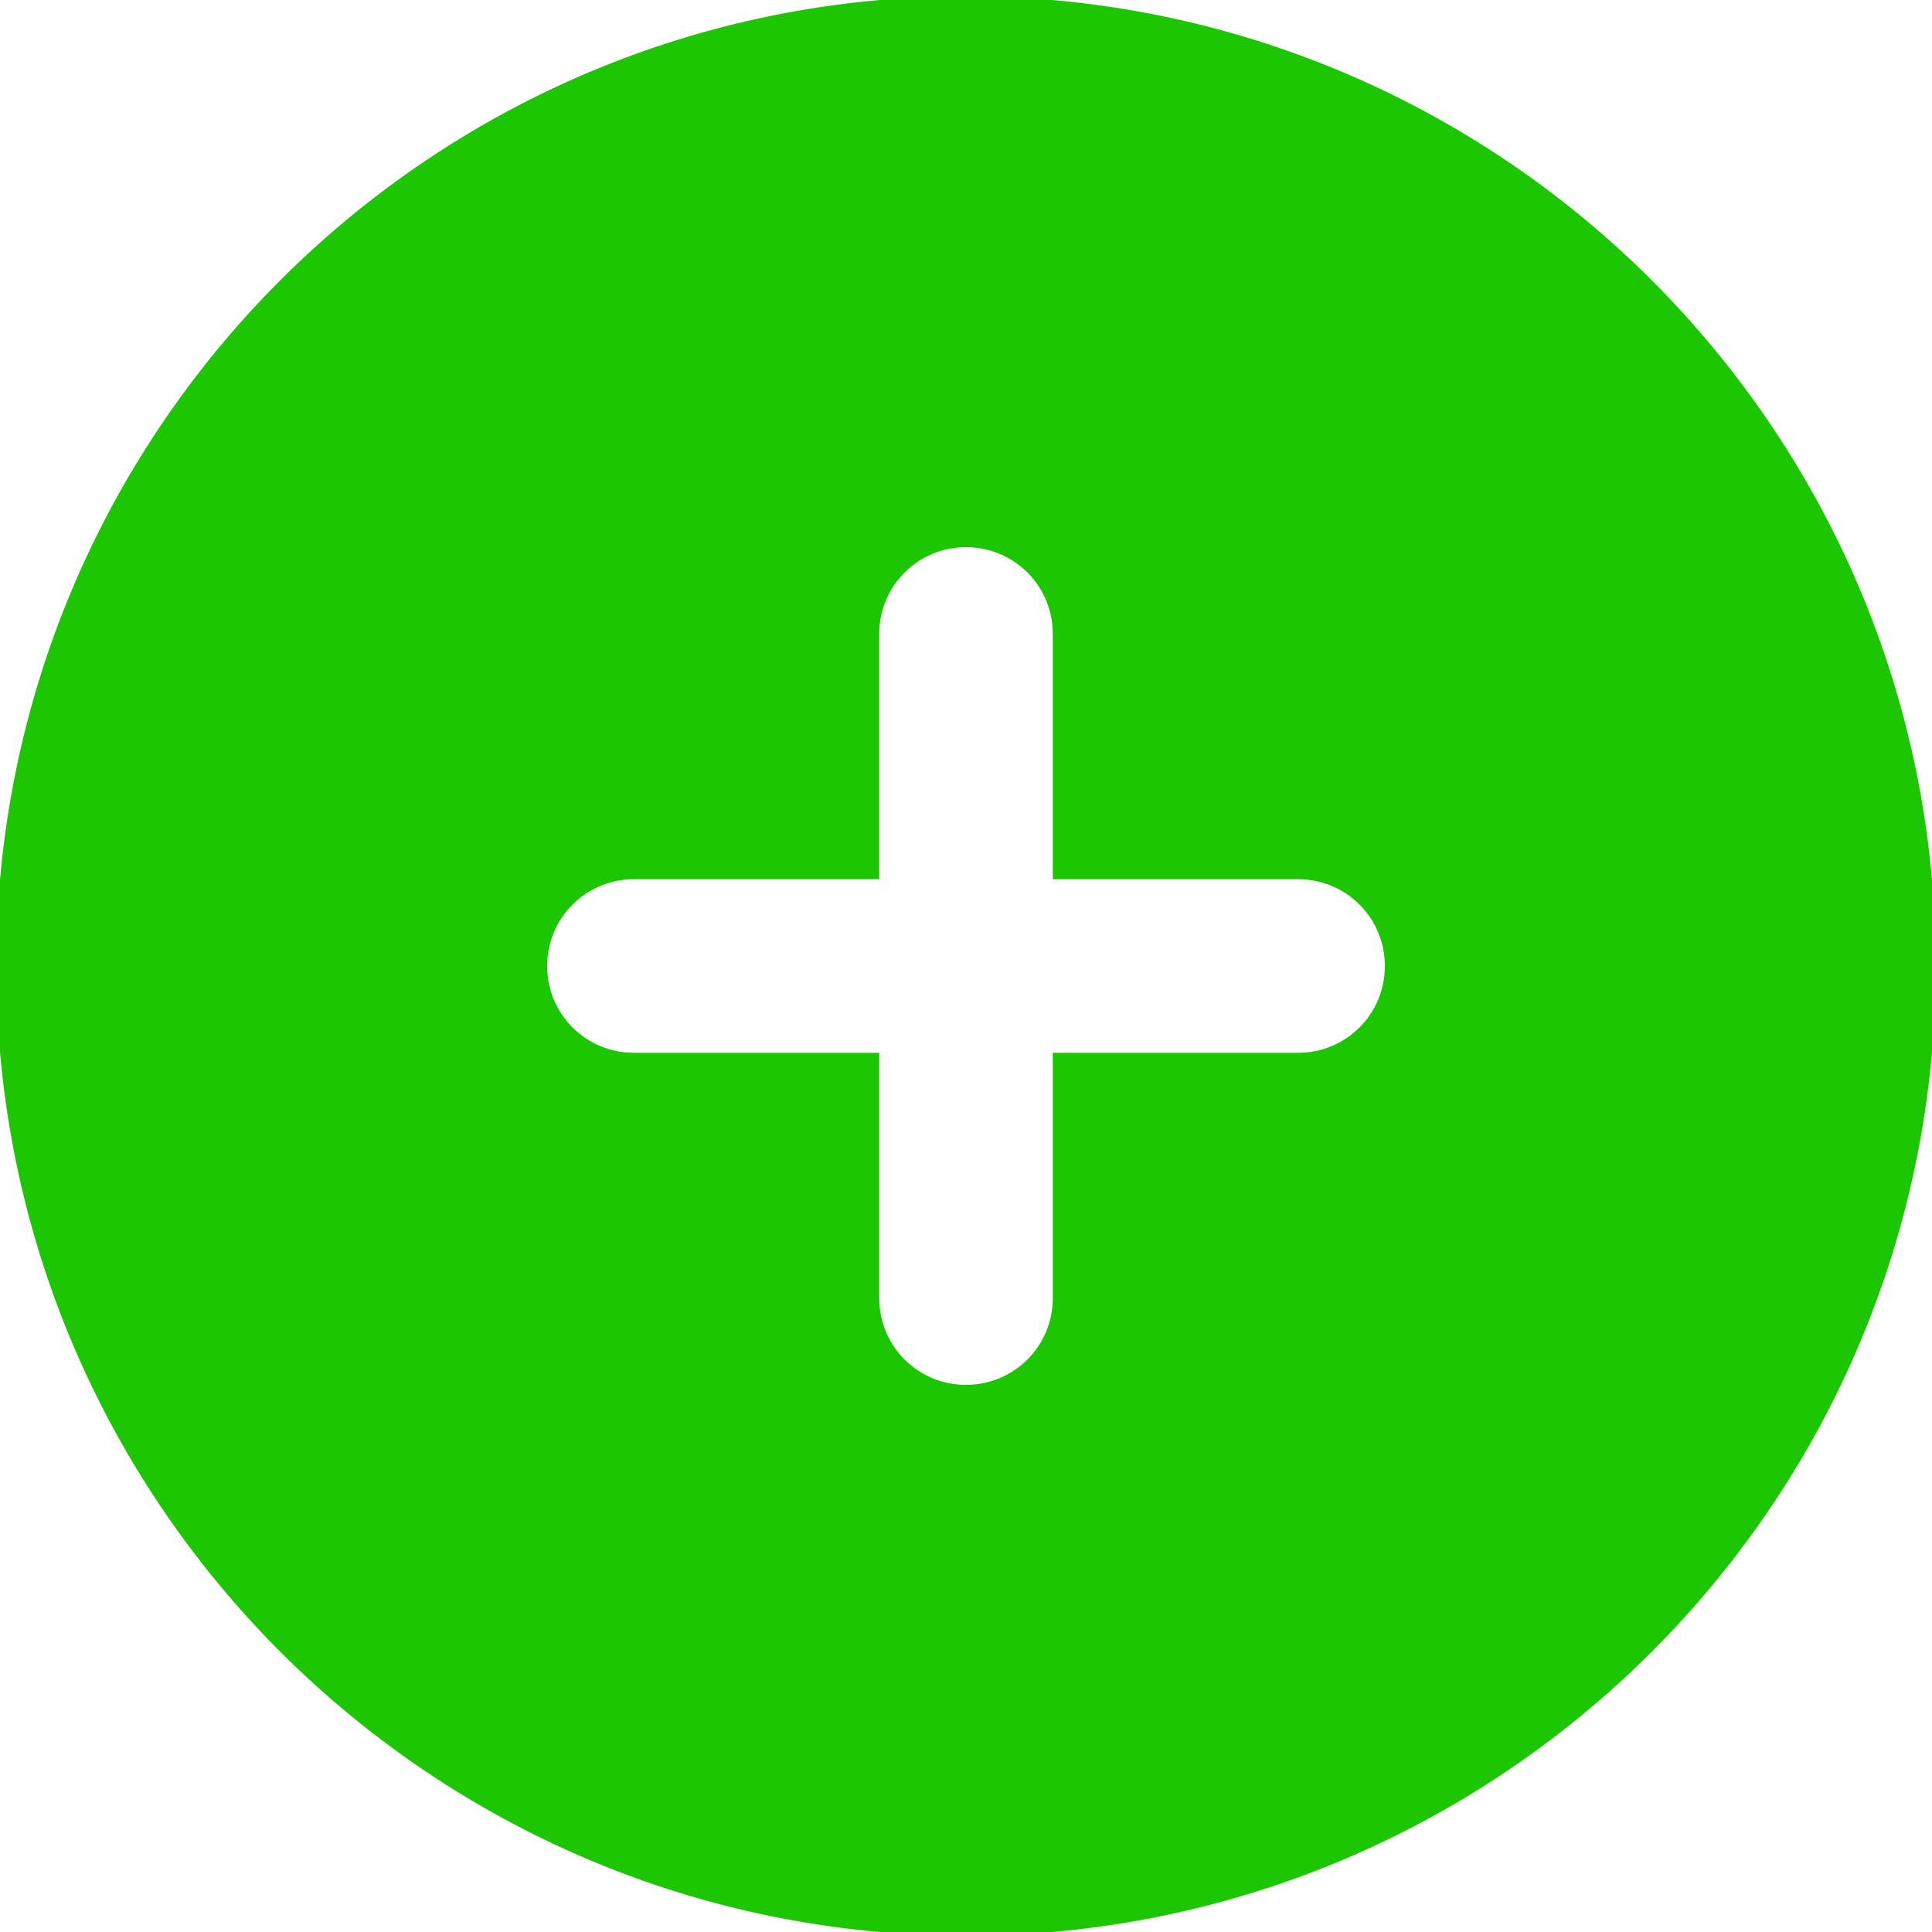
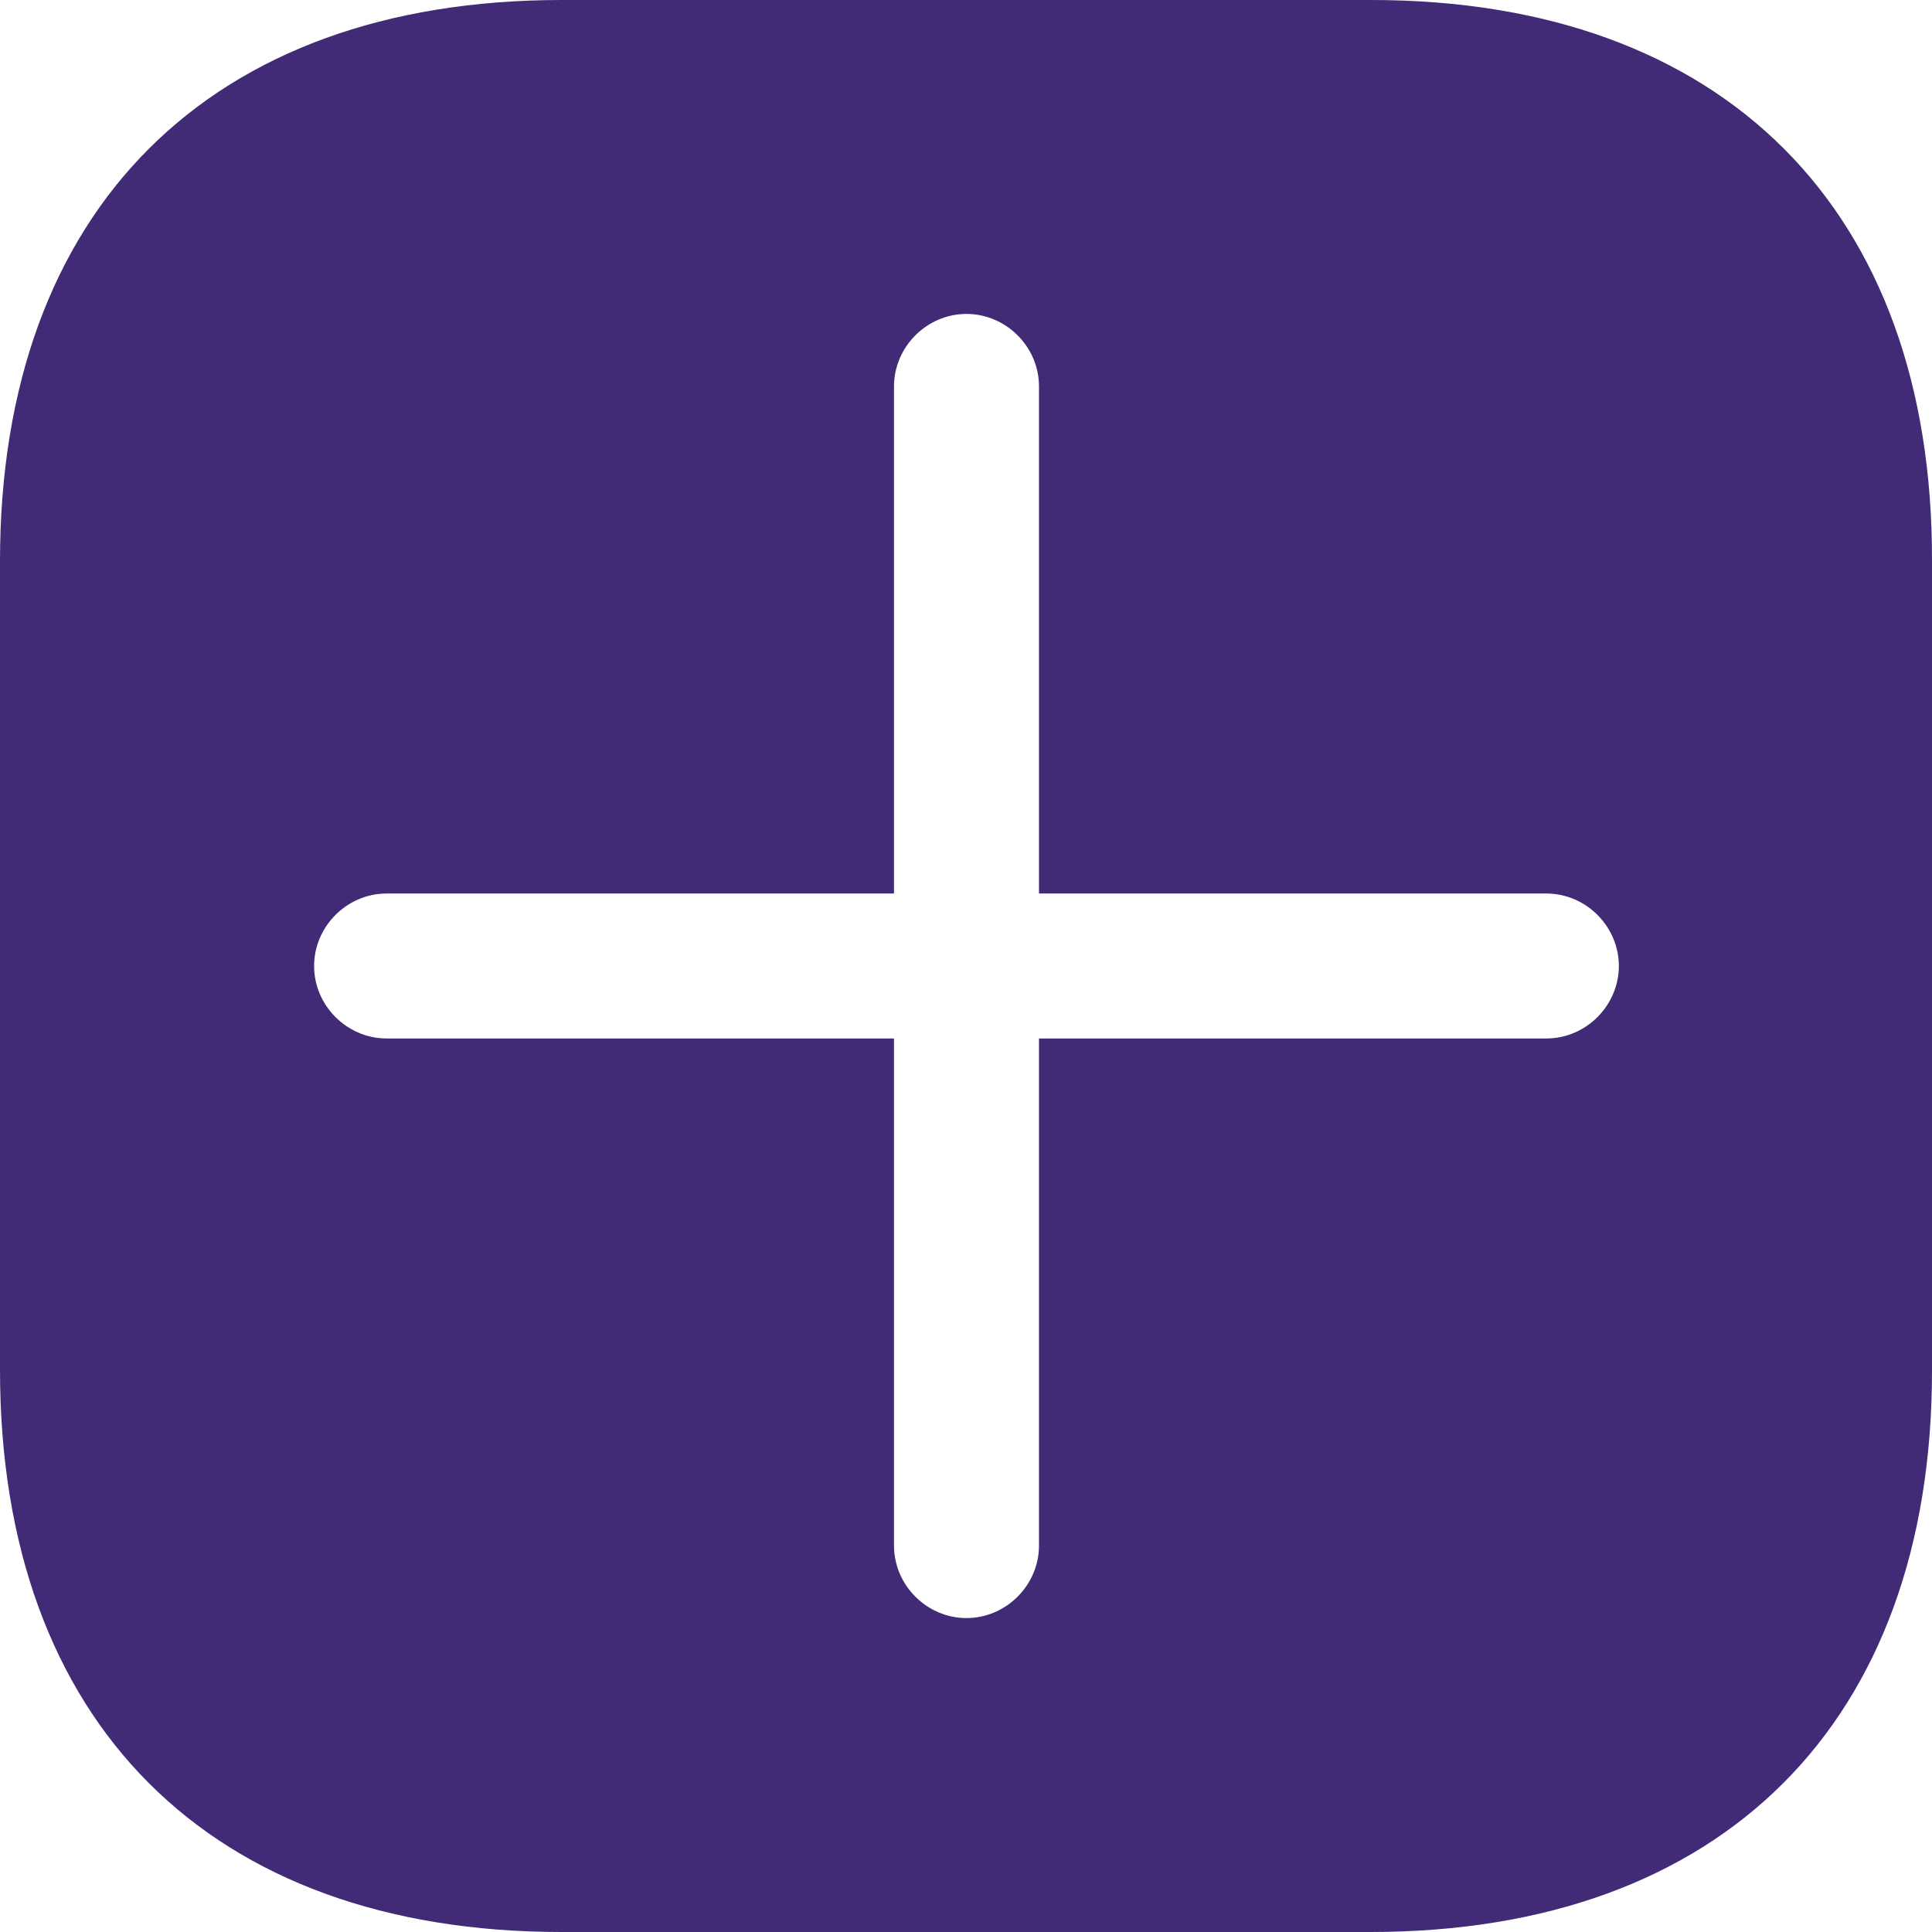
- <svg xmlns="http://www.w3.org/2000/svg" viewBox="0 0 512 512">
-   <path d="M256 512A256 256 0 1 0 256 0a256 256 0 1 0 0 512zM232 344V280H168c-13.3 0-24-10.7-24-24s10.7-24 24-24h64V168c0-13.3 10.7-24 24-24s24 10.7 24 24v64h64c13.3 0 24 10.7 24 24s-10.7 24-24 24H280v64c0 13.3-10.7 24-24 24s-24-10.7-24-24z" stroke="#1CC600" stroke-width="2" fill="#1CC600" />
+ <svg xmlns="http://www.w3.org/2000/svg" width="45" height="45" viewBox="0 0 45 45" fill="none">
+   <path d="M31.943 0H13.079C4.885 0 0 4.883 0 13.072V31.905C0 40.117 4.885 45 13.079 45H31.921C40.115 45 45 40.117 45 31.927V13.072C45.022 4.883 40.138 0 31.943 0ZM36.018 24.188H24.2V36C24.2 36.922 23.434 37.688 22.511 37.688C21.588 37.688 20.823 36.922 20.823 36V24.188H9.004C8.082 24.188 7.316 23.422 7.316 22.5C7.316 21.578 8.082 20.812 9.004 20.812H20.823V9C20.823 8.078 21.588 7.312 22.511 7.312C23.434 7.312 24.2 8.078 24.2 9V20.812H36.018C36.941 20.812 37.706 21.578 37.706 22.5C37.706 23.422 36.941 24.188 36.018 24.188Z" fill="#412B76" />
</svg>
